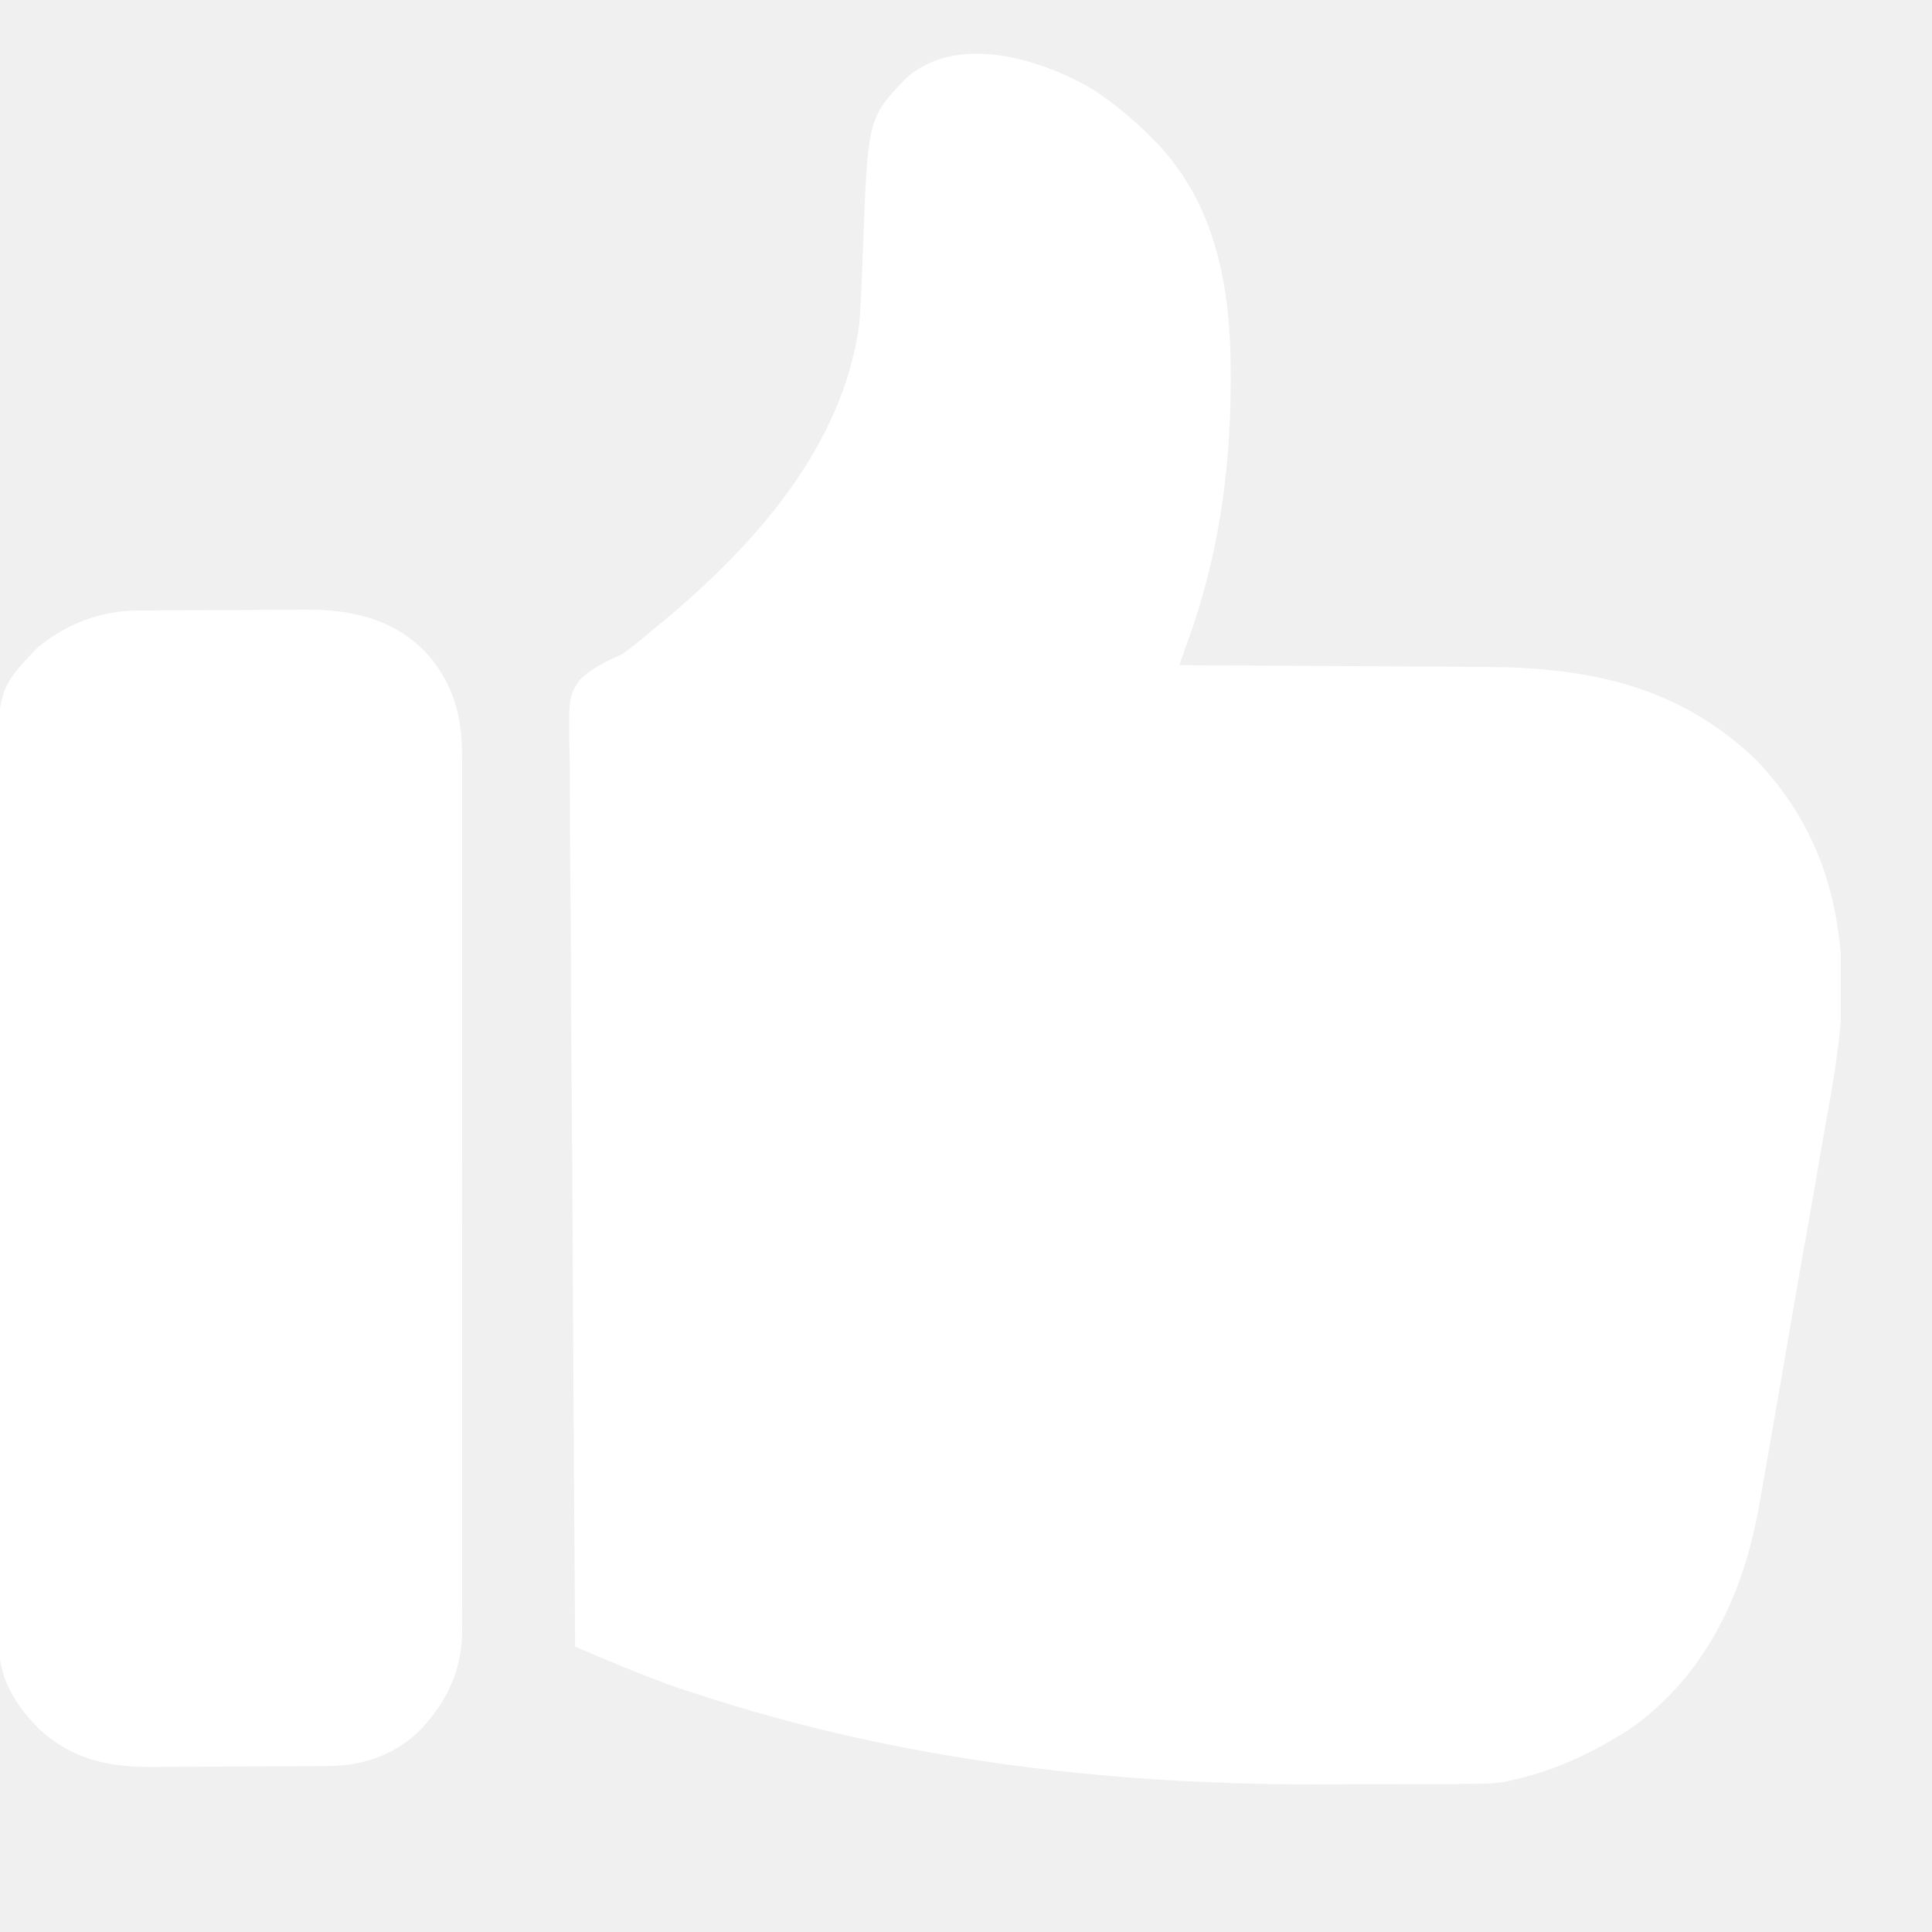
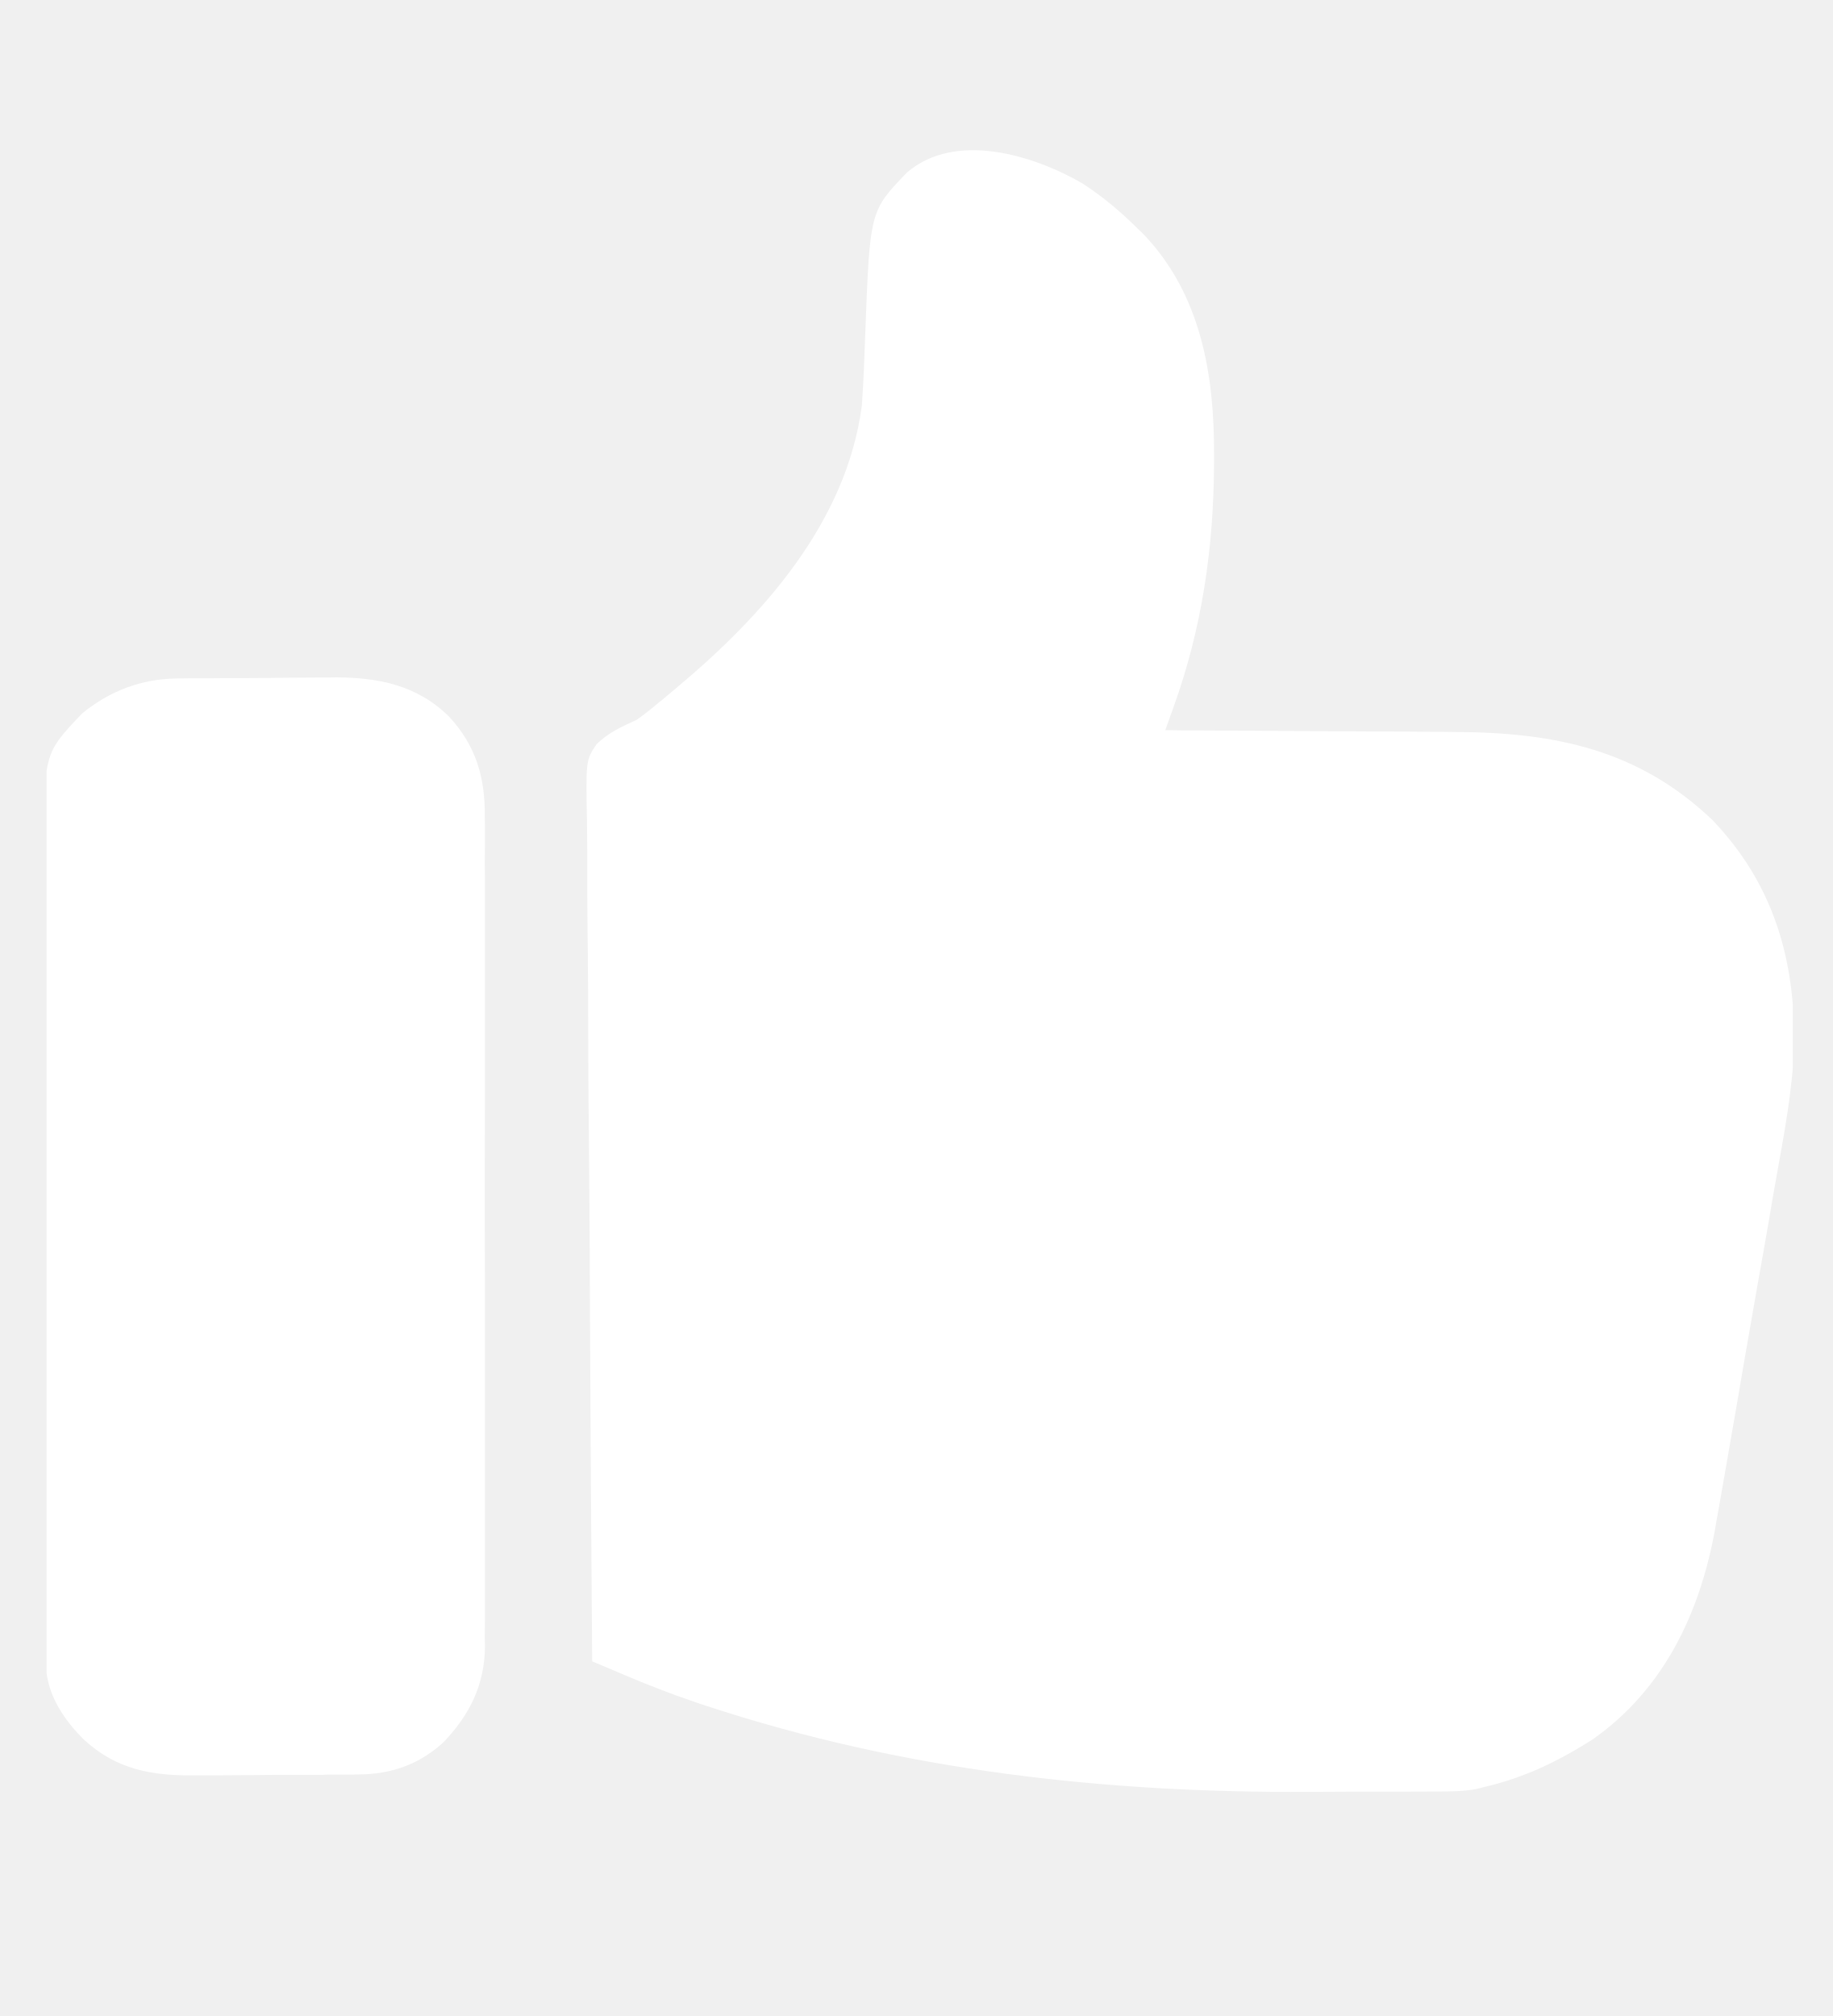
- <svg xmlns="http://www.w3.org/2000/svg" width="10" height="10" viewBox="0 0 10 10" fill="none">
-   <g clip-path="url(#clip0_57_3)">
-     <path d="M5.654 0.461C5.764 0.533 5.862 0.614 5.955 0.707C5.967 0.719 5.978 0.73 5.99 0.742C6.3 1.069 6.372 1.507 6.37 1.94C6.37 1.964 6.37 1.964 6.37 1.988C6.368 2.447 6.305 2.886 6.148 3.319C6.144 3.331 6.14 3.343 6.135 3.355C6.125 3.385 6.114 3.414 6.104 3.443C6.14 3.443 6.14 3.443 6.177 3.443C6.404 3.444 6.632 3.446 6.859 3.447C6.976 3.448 7.093 3.449 7.21 3.449C7.323 3.45 7.436 3.45 7.549 3.451C7.592 3.452 7.635 3.452 7.678 3.452C8.223 3.454 8.685 3.547 9.09 3.933C9.422 4.281 9.541 4.691 9.535 5.161C9.527 5.406 9.48 5.647 9.437 5.888C9.424 5.962 9.412 6.035 9.399 6.109C9.378 6.232 9.356 6.355 9.334 6.478C9.309 6.619 9.285 6.76 9.26 6.902C9.237 7.039 9.213 7.177 9.189 7.314C9.179 7.372 9.169 7.43 9.159 7.488C9.147 7.556 9.135 7.624 9.123 7.692C9.116 7.729 9.11 7.765 9.104 7.801C9.021 8.261 8.824 8.677 8.434 8.951C8.241 9.073 8.058 9.161 7.835 9.212C7.821 9.215 7.807 9.218 7.793 9.222C7.728 9.233 7.664 9.233 7.598 9.233C7.584 9.233 7.57 9.233 7.556 9.234C7.509 9.234 7.462 9.234 7.415 9.234C7.398 9.234 7.382 9.234 7.365 9.234C7.278 9.235 7.191 9.235 7.104 9.235C7.034 9.235 6.963 9.235 6.893 9.236C5.774 9.242 4.669 9.118 3.601 8.766C3.579 8.759 3.557 8.752 3.535 8.745C3.403 8.7 3.274 8.649 3.146 8.594C3.129 8.588 3.113 8.581 3.096 8.574C3.057 8.557 3.017 8.54 2.977 8.523C2.972 7.893 2.968 7.263 2.965 6.633C2.965 6.558 2.965 6.484 2.964 6.409C2.964 6.395 2.964 6.38 2.964 6.365C2.963 6.125 2.961 5.885 2.959 5.645C2.957 5.399 2.955 5.153 2.955 4.907C2.954 4.755 2.953 4.603 2.951 4.451C2.95 4.335 2.95 4.219 2.95 4.102C2.95 4.054 2.95 4.007 2.949 3.959C2.942 3.607 2.942 3.607 3.001 3.519C3.065 3.456 3.138 3.423 3.219 3.387C3.251 3.364 3.282 3.341 3.311 3.316C3.326 3.304 3.341 3.292 3.356 3.279C3.372 3.266 3.389 3.252 3.405 3.238C3.416 3.23 3.426 3.221 3.436 3.213C3.909 2.818 4.363 2.31 4.448 1.675C4.458 1.544 4.462 1.412 4.467 1.281C4.492 0.61 4.492 0.61 4.695 0.4C4.96 0.172 5.388 0.306 5.654 0.461Z" fill="white" />
-     <path d="M0.711 3.16C0.735 3.16 0.758 3.16 0.781 3.16C0.806 3.159 0.831 3.159 0.857 3.159C0.869 3.159 0.882 3.159 0.895 3.159C0.963 3.159 1.03 3.158 1.098 3.158C1.167 3.158 1.236 3.157 1.306 3.157C1.359 3.156 1.413 3.156 1.467 3.156C1.504 3.156 1.542 3.155 1.58 3.155C1.815 3.155 2.024 3.199 2.196 3.368C2.342 3.526 2.393 3.699 2.391 3.91C2.392 3.93 2.392 3.95 2.392 3.971C2.392 4.038 2.392 4.104 2.392 4.171C2.392 4.219 2.392 4.267 2.392 4.315C2.392 4.431 2.392 4.547 2.392 4.664C2.392 4.759 2.392 4.853 2.392 4.948C2.392 4.961 2.392 4.975 2.392 4.989C2.392 5.016 2.392 5.044 2.392 5.071C2.392 5.328 2.392 5.585 2.392 5.842C2.391 6.062 2.391 6.283 2.392 6.503C2.392 6.759 2.392 7.015 2.392 7.271C2.392 7.298 2.392 7.326 2.392 7.353C2.392 7.373 2.392 7.373 2.392 7.394C2.392 7.488 2.392 7.583 2.392 7.677C2.392 7.805 2.392 7.932 2.392 8.059C2.392 8.106 2.392 8.153 2.392 8.199C2.392 8.263 2.392 8.327 2.391 8.391C2.392 8.409 2.392 8.427 2.392 8.446C2.39 8.654 2.308 8.816 2.166 8.964C2.034 9.086 1.88 9.139 1.702 9.141C1.69 9.141 1.678 9.141 1.666 9.141C1.626 9.141 1.586 9.142 1.547 9.142C1.526 9.142 1.526 9.142 1.505 9.142C1.433 9.142 1.361 9.143 1.289 9.143C1.214 9.143 1.14 9.144 1.066 9.144C1.009 9.145 0.951 9.145 0.894 9.145C0.867 9.145 0.839 9.145 0.812 9.146C0.577 9.149 0.382 9.114 0.205 8.951C0.097 8.845 0.007 8.712 -0.003 8.557C-0.003 8.543 -0.003 8.528 -0.003 8.513C-0.003 8.496 -0.003 8.479 -0.003 8.461C-0.003 8.442 -0.003 8.424 -0.003 8.404C-0.003 8.384 -0.003 8.365 -0.003 8.344C-0.003 8.277 -0.004 8.21 -0.004 8.143C-0.004 8.096 -0.004 8.048 -0.004 8C-0.005 7.856 -0.005 7.712 -0.005 7.568C-0.005 7.528 -0.005 7.487 -0.005 7.446C-0.006 7.194 -0.006 6.941 -0.006 6.689C-0.006 6.63 -0.007 6.572 -0.007 6.513C-0.007 6.499 -0.007 6.484 -0.007 6.469C-0.007 6.234 -0.008 5.999 -0.008 5.763C-0.009 5.522 -0.01 5.28 -0.01 5.038C-0.01 4.902 -0.01 4.767 -0.011 4.631C-0.011 4.503 -0.011 4.376 -0.011 4.248C-0.011 4.201 -0.011 4.154 -0.011 4.108C-0.015 3.571 -0.015 3.571 0.195 3.351C0.345 3.229 0.518 3.162 0.711 3.16Z" fill="white" />
+ <svg xmlns="http://www.w3.org/2000/svg" width="10" height="11" viewBox="0 0 10 11" fill="none">
+   <g clip-path="url(#clip0_6_90)">
+     <path d="M5.908 1.002C6.018 1.074 6.116 1.156 6.209 1.249C6.221 1.26 6.232 1.271 6.244 1.283C6.554 1.611 6.626 2.048 6.624 2.482C6.624 2.505 6.624 2.505 6.624 2.529C6.622 2.988 6.559 3.427 6.402 3.861C6.398 3.873 6.394 3.885 6.389 3.897C6.379 3.926 6.368 3.955 6.358 3.984C6.394 3.984 6.394 3.984 6.431 3.985C6.658 3.986 6.886 3.987 7.113 3.989C7.23 3.99 7.347 3.99 7.464 3.991C7.577 3.991 7.69 3.992 7.803 3.993C7.846 3.993 7.889 3.993 7.932 3.994C8.477 3.995 8.939 4.088 9.344 4.475C9.676 4.823 9.795 5.233 9.789 5.703C9.781 5.948 9.734 6.189 9.691 6.43C9.678 6.503 9.665 6.577 9.653 6.65C9.632 6.773 9.61 6.896 9.588 7.019C9.563 7.161 9.539 7.302 9.514 7.443C9.491 7.581 9.467 7.718 9.443 7.856C9.433 7.913 9.423 7.971 9.413 8.029C9.401 8.097 9.389 8.166 9.377 8.234C9.37 8.27 9.364 8.307 9.358 8.343C9.275 8.802 9.078 9.219 8.688 9.492C8.495 9.614 8.312 9.702 8.088 9.753C8.075 9.757 8.061 9.76 8.047 9.763C7.982 9.774 7.918 9.775 7.852 9.775C7.838 9.775 7.824 9.775 7.809 9.775C7.762 9.775 7.716 9.776 7.669 9.776C7.652 9.776 7.636 9.776 7.619 9.776C7.532 9.776 7.445 9.776 7.358 9.776C7.288 9.776 7.217 9.777 7.147 9.777C6.027 9.784 4.922 9.66 3.855 9.308C3.833 9.301 3.811 9.294 3.789 9.286C3.657 9.241 3.528 9.191 3.399 9.136C3.383 9.129 3.367 9.122 3.35 9.115C3.311 9.098 3.271 9.082 3.231 9.065C3.226 8.435 3.222 7.804 3.219 7.174C3.219 7.1 3.218 7.025 3.218 6.951C3.218 6.936 3.218 6.921 3.218 6.906C3.217 6.666 3.215 6.427 3.213 6.187C3.21 5.941 3.209 5.695 3.209 5.448C3.208 5.297 3.207 5.145 3.205 4.993C3.204 4.877 3.204 4.76 3.204 4.644C3.204 4.596 3.203 4.548 3.203 4.5C3.196 4.148 3.196 4.148 3.255 4.061C3.318 3.998 3.392 3.965 3.473 3.928C3.505 3.906 3.535 3.882 3.565 3.858C3.58 3.845 3.595 3.833 3.61 3.821C3.626 3.807 3.643 3.794 3.659 3.78C3.669 3.771 3.679 3.763 3.69 3.754C4.163 3.359 4.617 2.852 4.702 2.216C4.712 2.085 4.716 1.954 4.721 1.822C4.746 1.151 4.746 1.151 4.949 0.941C5.214 0.714 5.642 0.847 5.908 1.002Z" fill="white" />
+     <path d="M0.965 3.702C0.988 3.702 1.011 3.701 1.035 3.701C1.06 3.701 1.085 3.701 1.11 3.701C1.123 3.701 1.136 3.701 1.149 3.701C1.217 3.7 1.284 3.7 1.352 3.7C1.421 3.7 1.49 3.699 1.559 3.698C1.613 3.698 1.667 3.697 1.721 3.697C1.758 3.697 1.796 3.697 1.834 3.696C2.069 3.697 2.278 3.74 2.45 3.91C2.596 4.068 2.647 4.24 2.645 4.452C2.645 4.472 2.646 4.492 2.646 4.512C2.646 4.579 2.646 4.646 2.645 4.712C2.646 4.76 2.646 4.808 2.646 4.856C2.646 4.973 2.646 5.089 2.646 5.205C2.646 5.3 2.646 5.395 2.646 5.49C2.646 5.503 2.646 5.517 2.646 5.53C2.646 5.558 2.646 5.585 2.646 5.613C2.646 5.87 2.646 6.127 2.645 6.384C2.645 6.604 2.645 6.824 2.646 7.044C2.646 7.3 2.646 7.556 2.646 7.813C2.646 7.84 2.646 7.867 2.646 7.895C2.646 7.915 2.646 7.915 2.646 7.935C2.646 8.03 2.646 8.124 2.646 8.219C2.646 8.346 2.646 8.473 2.646 8.601C2.646 8.647 2.646 8.694 2.646 8.741C2.646 8.805 2.646 8.868 2.645 8.932C2.645 8.951 2.646 8.969 2.646 8.988C2.643 9.196 2.562 9.357 2.42 9.506C2.287 9.628 2.134 9.681 1.956 9.682C1.944 9.682 1.932 9.682 1.92 9.683C1.88 9.683 1.84 9.683 1.801 9.683C1.78 9.683 1.78 9.683 1.759 9.684C1.687 9.684 1.615 9.684 1.543 9.684C1.468 9.685 1.394 9.685 1.32 9.686C1.263 9.686 1.205 9.687 1.148 9.687C1.12 9.687 1.093 9.687 1.066 9.687C0.831 9.69 0.636 9.656 0.459 9.493C0.351 9.387 0.261 9.253 0.251 9.099C0.251 9.084 0.251 9.069 0.251 9.054C0.251 9.037 0.251 9.02 0.251 9.003C0.251 8.984 0.251 8.965 0.251 8.946C0.251 8.926 0.251 8.906 0.251 8.886C0.25 8.819 0.25 8.752 0.25 8.685C0.25 8.637 0.25 8.589 0.25 8.541C0.249 8.398 0.249 8.254 0.249 8.11C0.249 8.069 0.249 8.029 0.249 7.988C0.248 7.735 0.248 7.483 0.247 7.23C0.247 7.172 0.247 7.113 0.247 7.055C0.247 7.04 0.247 7.026 0.247 7.011C0.247 6.775 0.246 6.54 0.246 6.305C0.245 6.063 0.244 5.821 0.244 5.58C0.244 5.444 0.244 5.308 0.243 5.173C0.243 5.045 0.243 4.917 0.243 4.79C0.243 4.743 0.243 4.696 0.242 4.649C0.239 4.112 0.239 4.112 0.449 3.892C0.599 3.77 0.772 3.704 0.965 3.702Z" fill="white" />
  </g>
  <defs>
-     <clipPath id="clip0_57_3">
-       <rect width="9.528" height="9.528" fill="white" />
+     <clipPath id="clip0_6_90">
+       <rect width="9.528" height="9.528" fill="white" transform="translate(0.253906 0.541565)" />
    </clipPath>
  </defs>
</svg>
